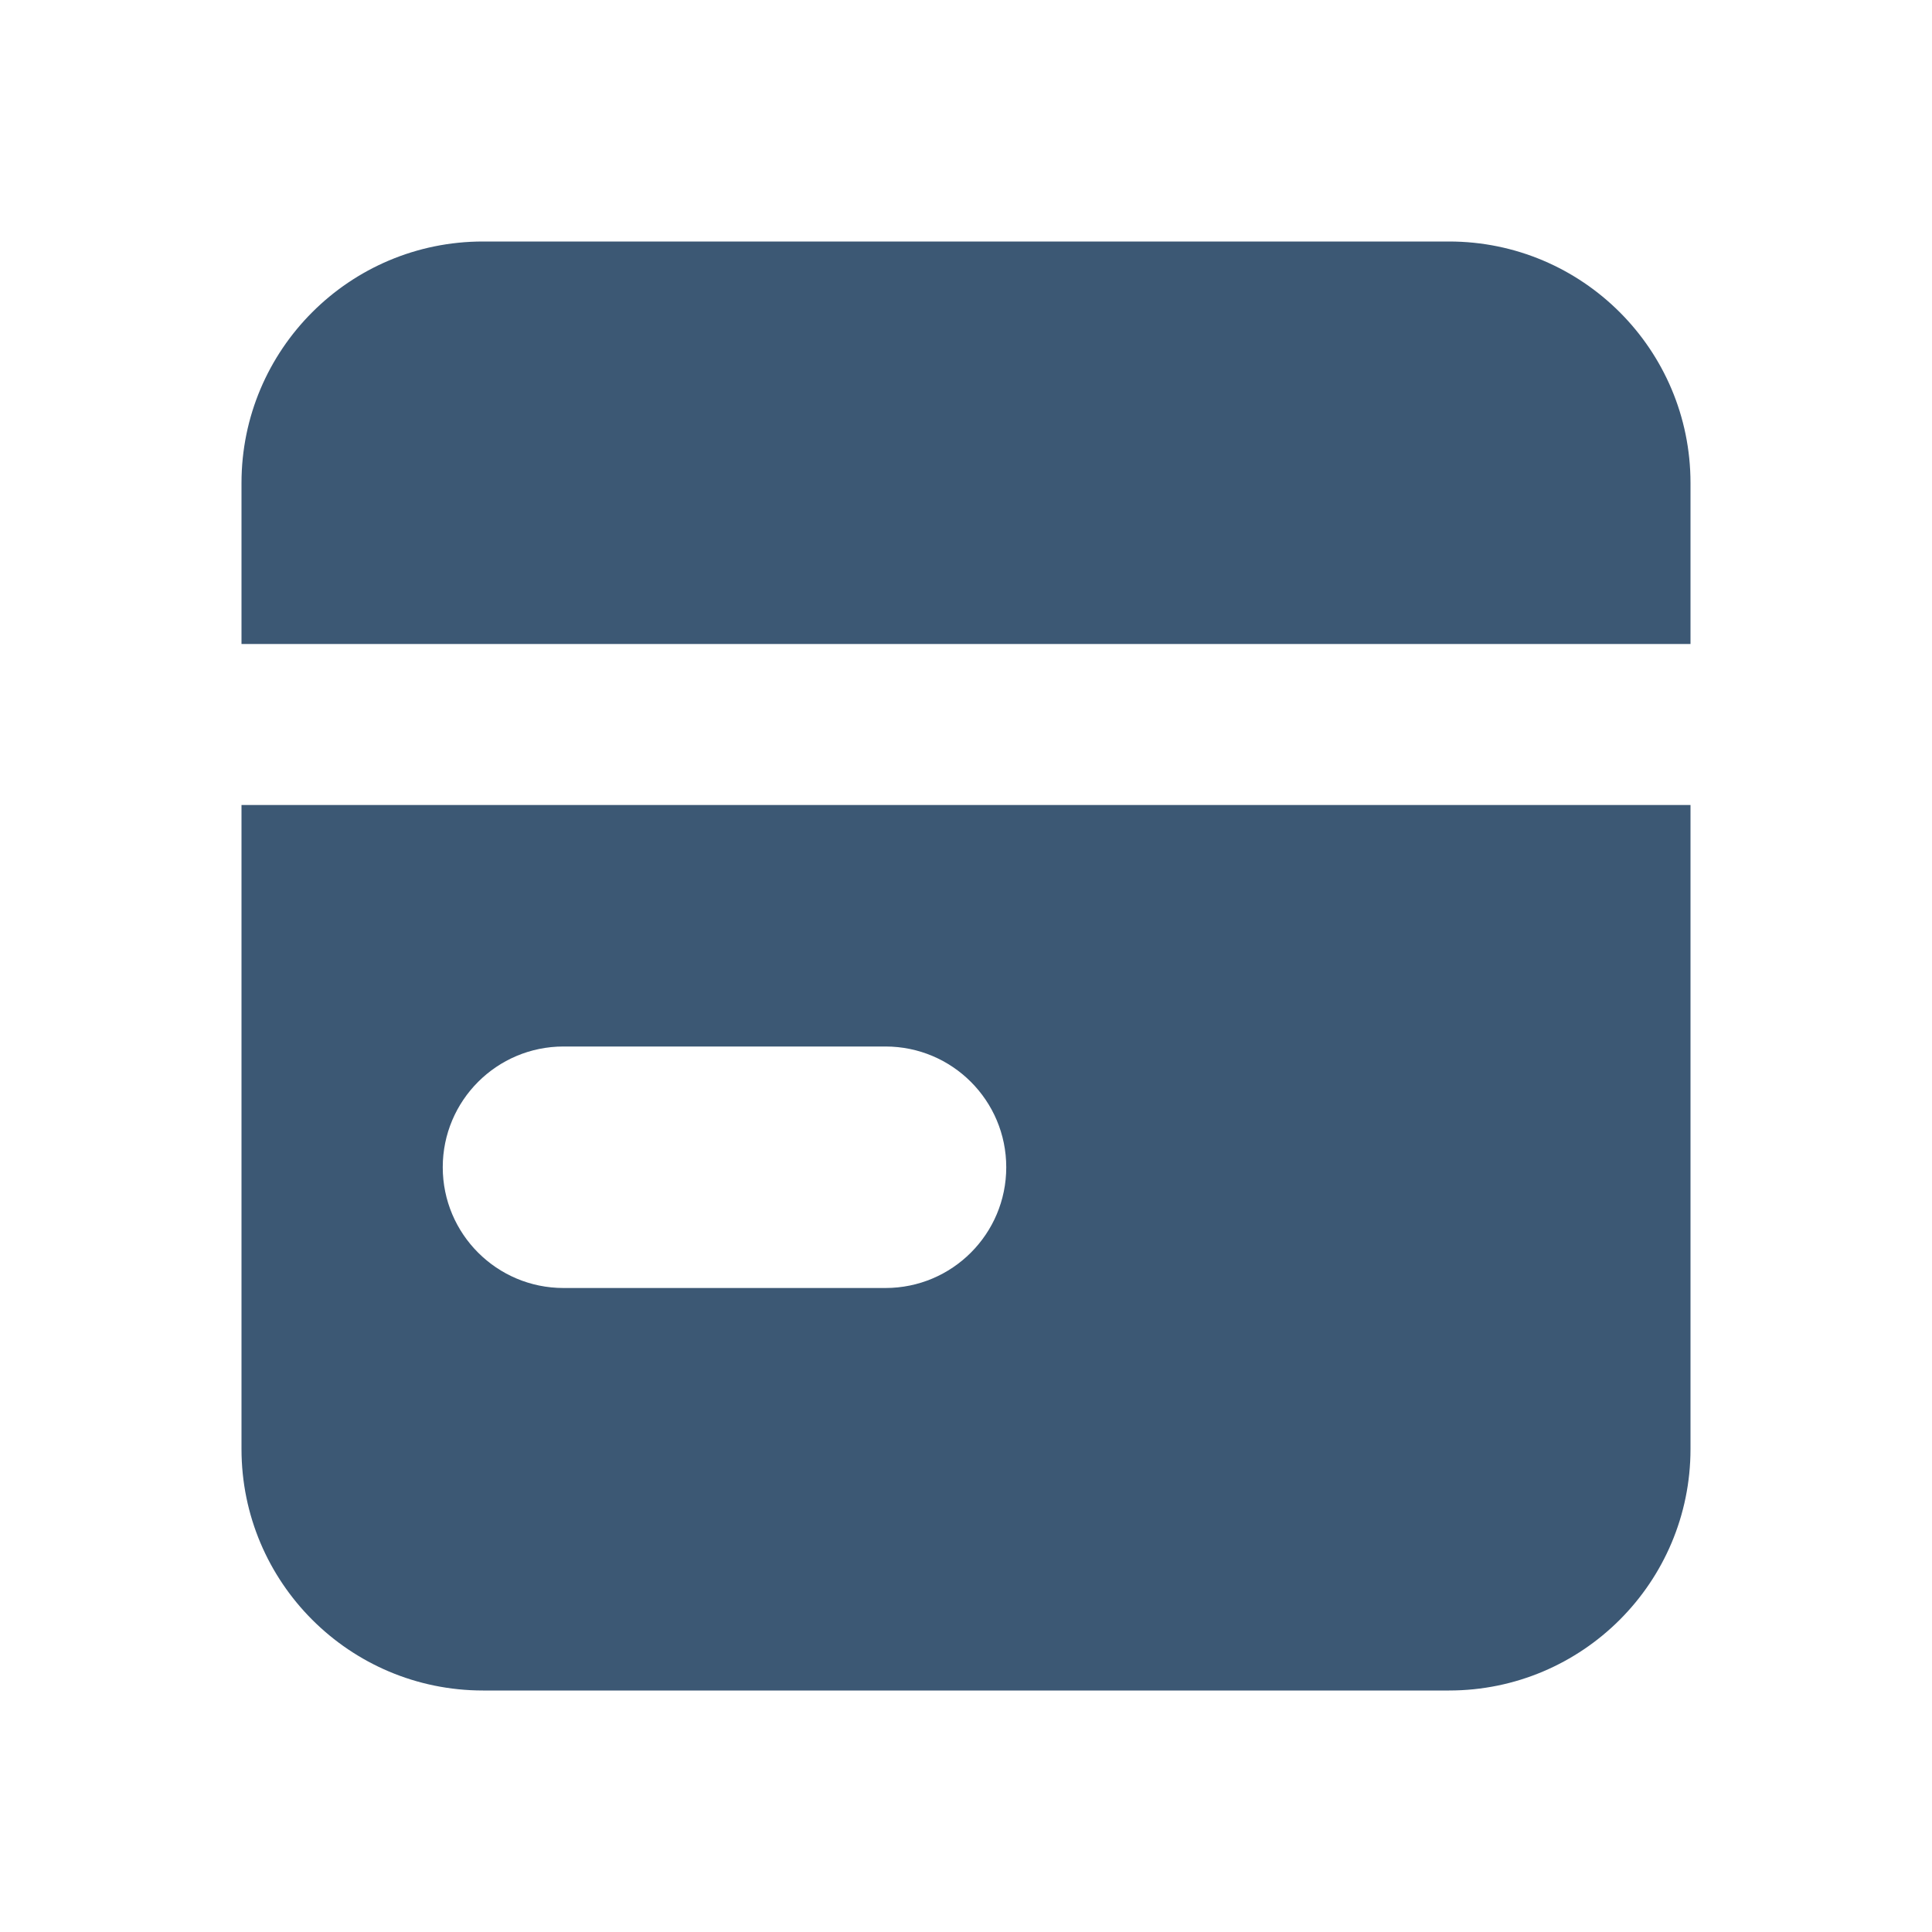
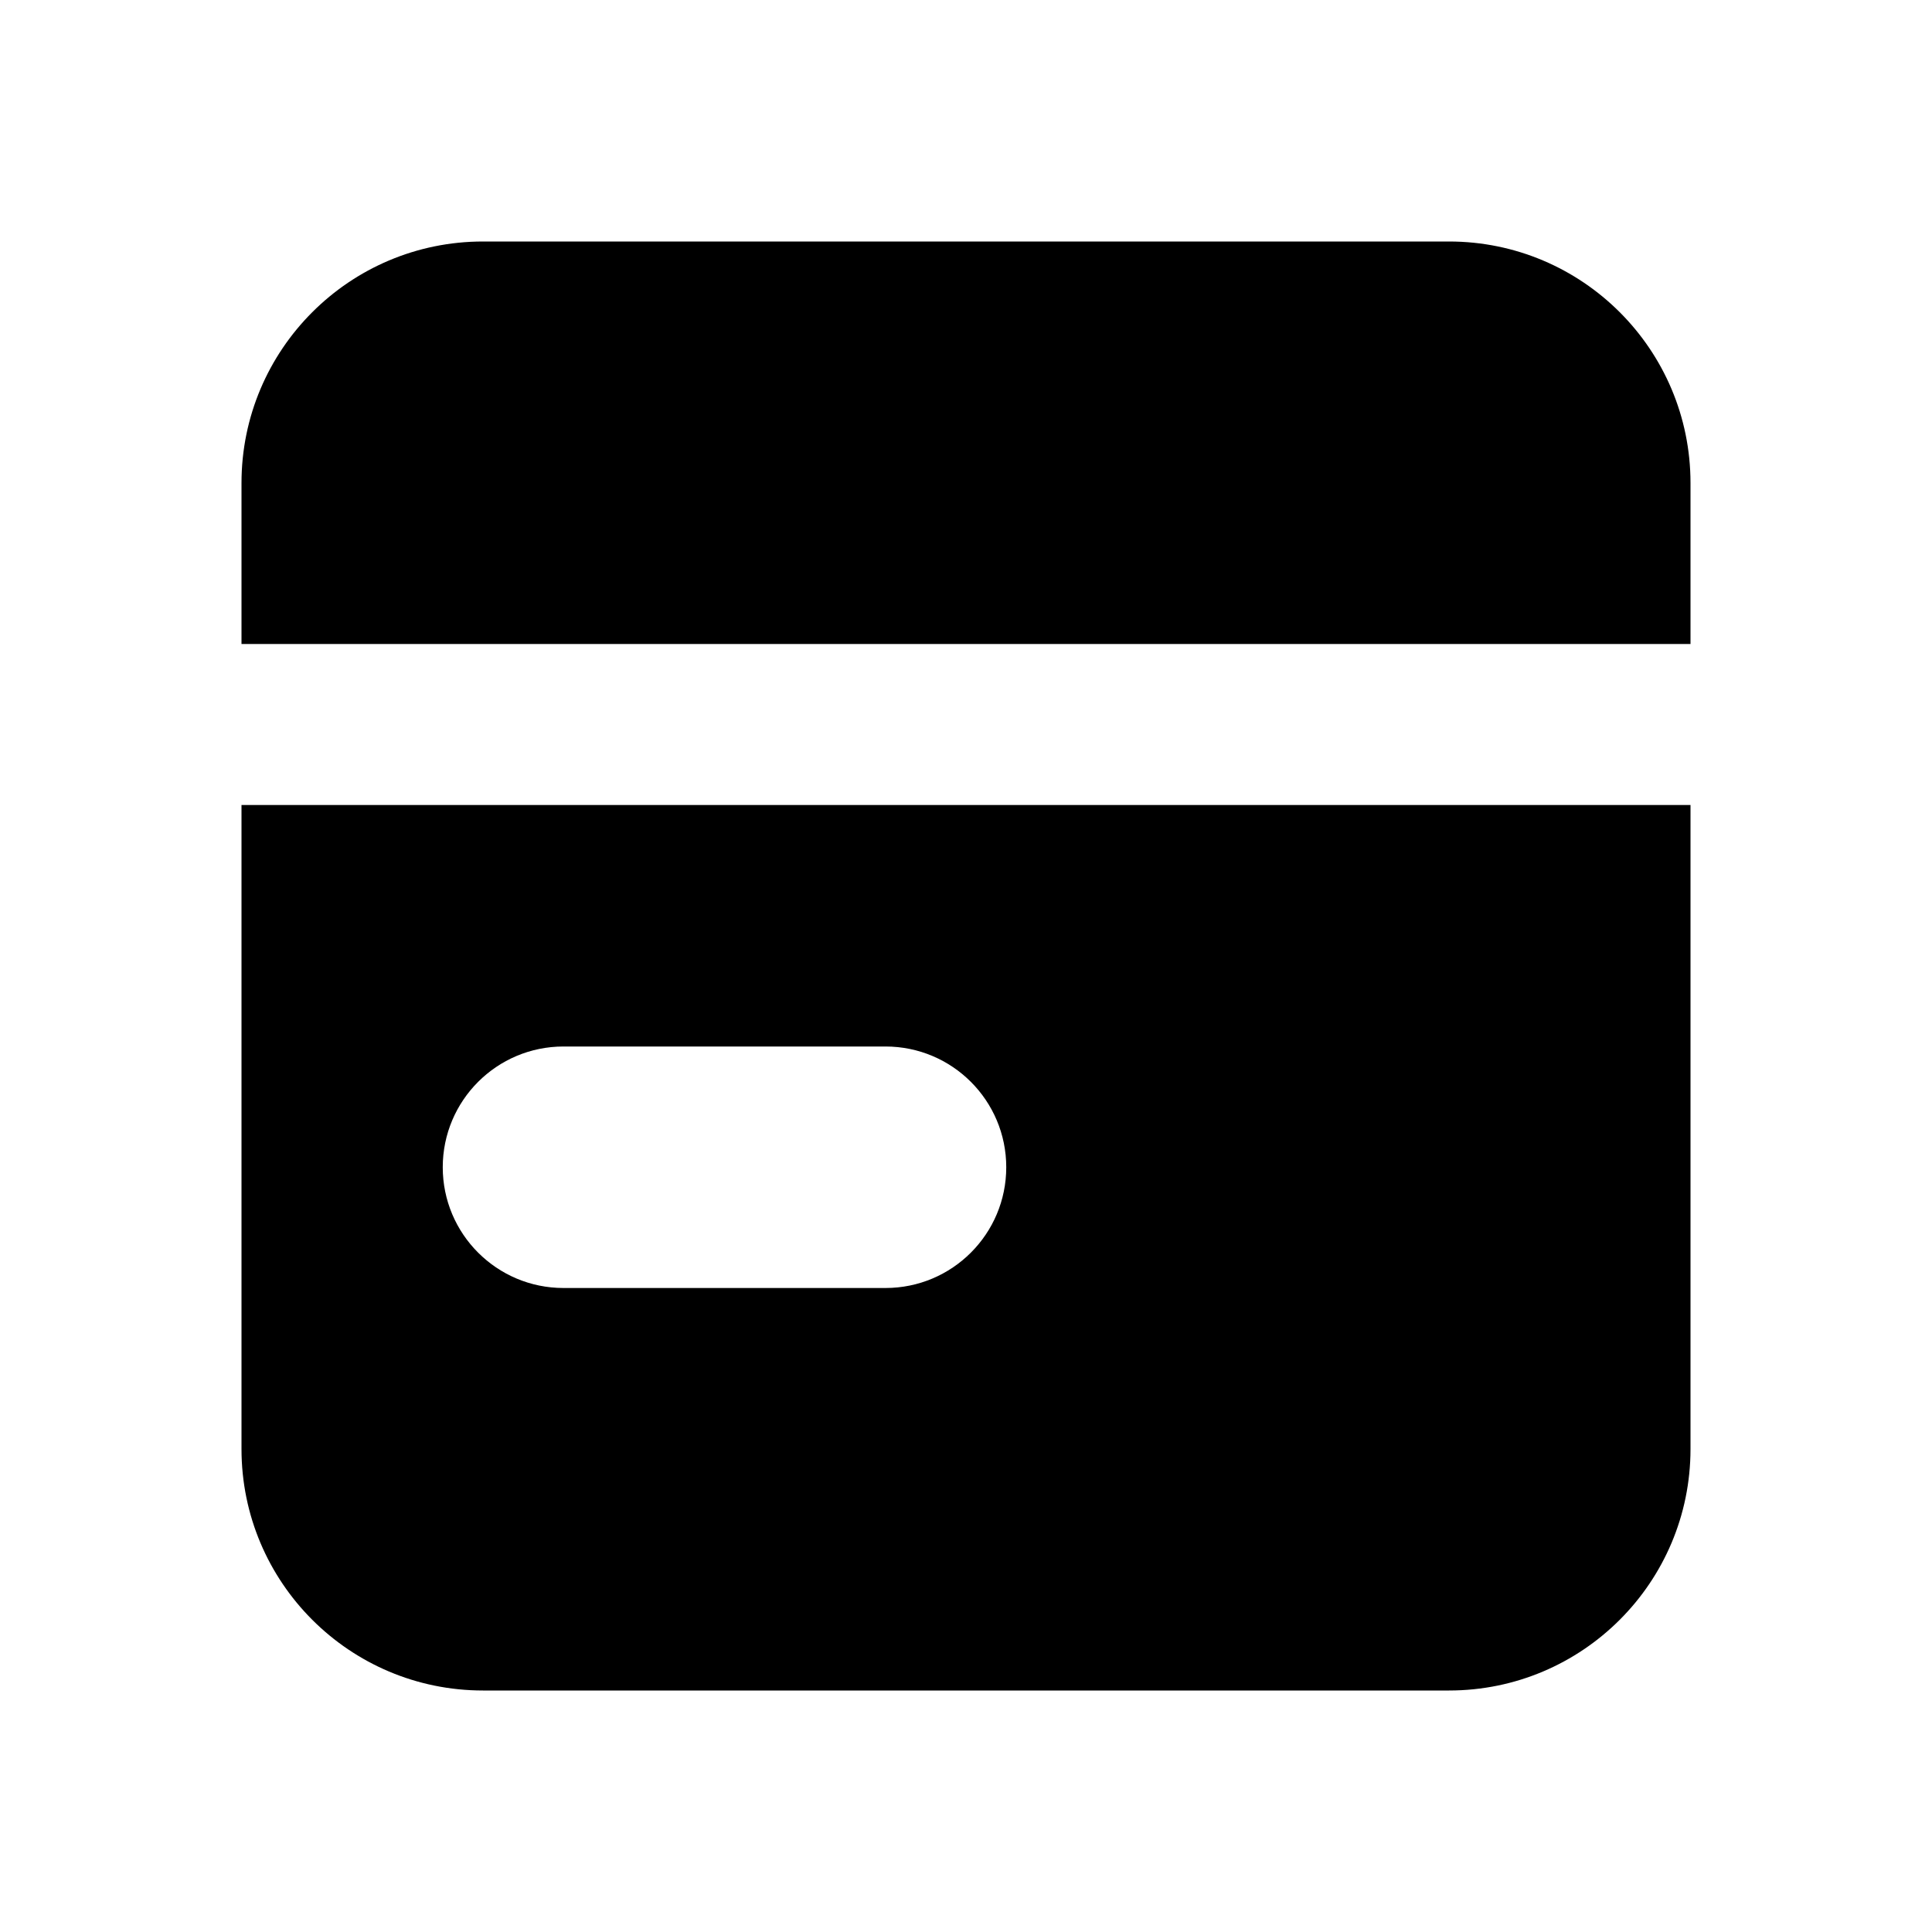
<svg xmlns="http://www.w3.org/2000/svg" viewBox="0 0 24 24" aria-hidden="true">
-   <path fill="#3c5874" d="M3 6a3 3 0 0 1 3-3h12a3 3 0 0 1 3 3v2H3V6Zm0 4h18v8a3 3 0 0 1-3 3H6a3 3 0 0 1-3-3v-8Zm4 3a1.5 1.5 0 1 0 0 3h4a1.5 1.5 0 1 0 0-3H7Z" />
+   <path fill="currentColor" d="M3 6a3 3 0 0 1 3-3h12a3 3 0 0 1 3 3v2H3V6Zm0 4h18v8a3 3 0 0 1-3 3H6a3 3 0 0 1-3-3v-8Zm4 3a1.5 1.5 0 1 0 0 3h4a1.5 1.5 0 1 0 0-3H7Z" />
</svg>
